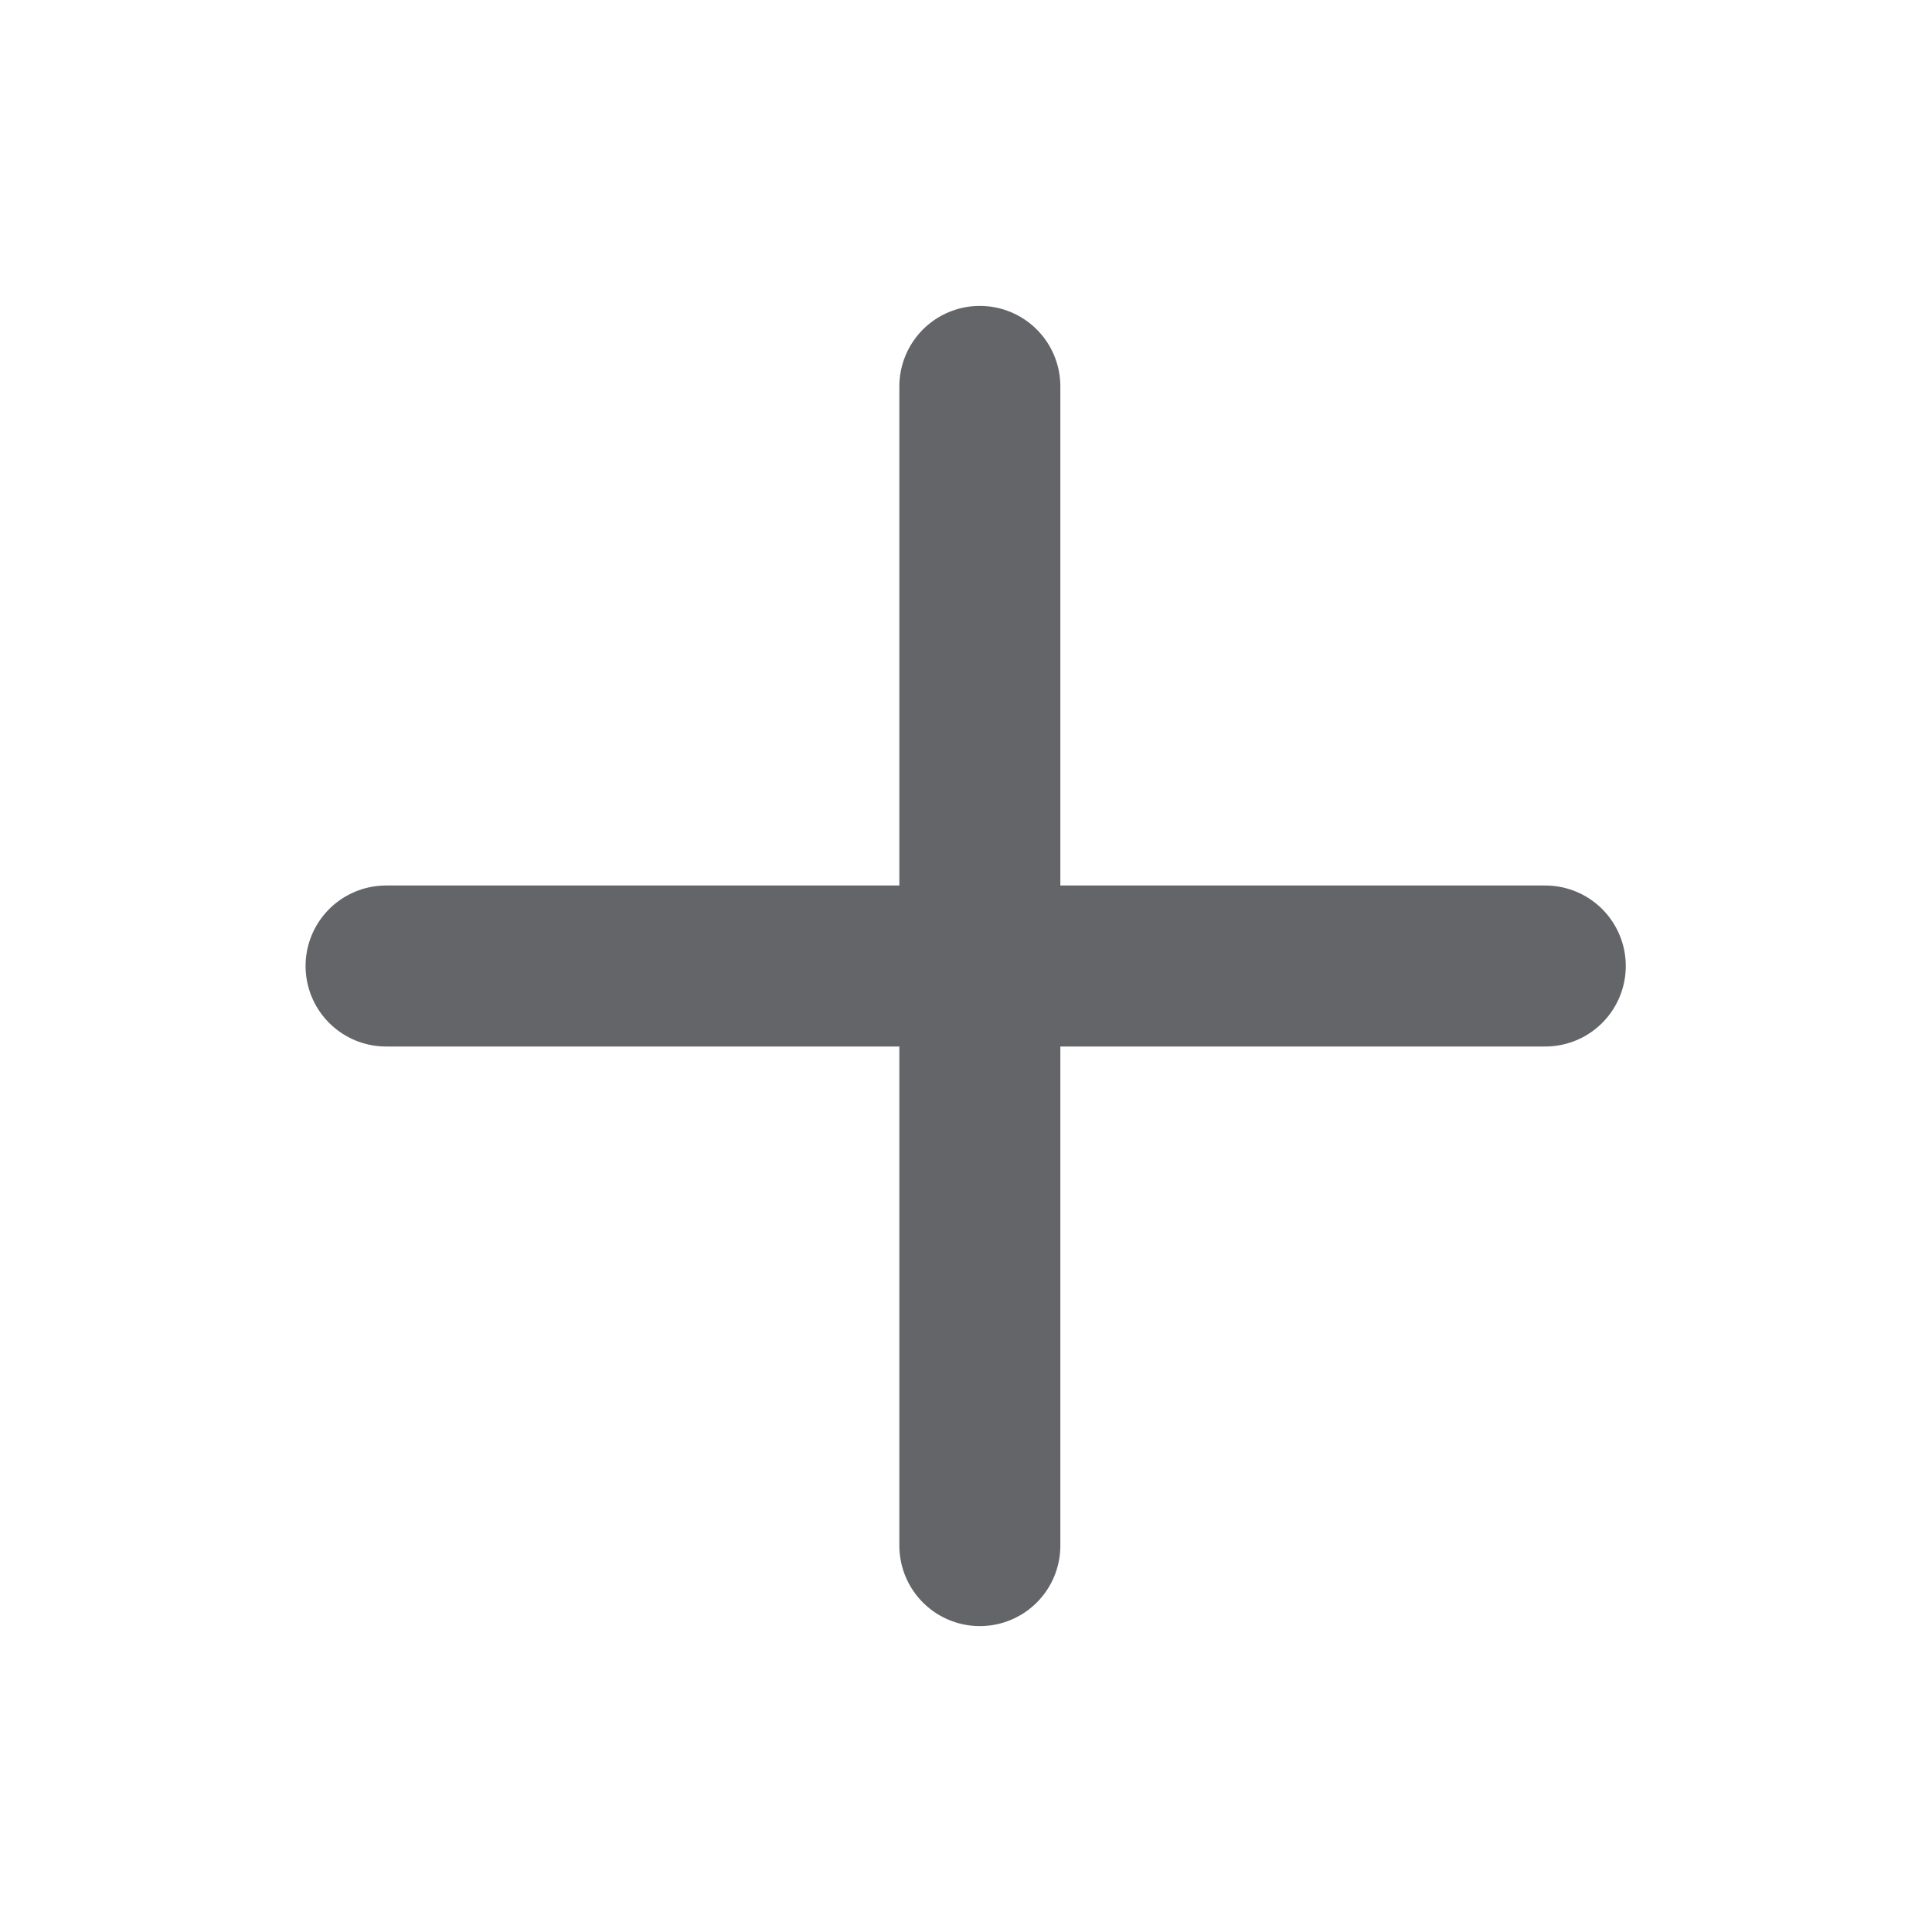
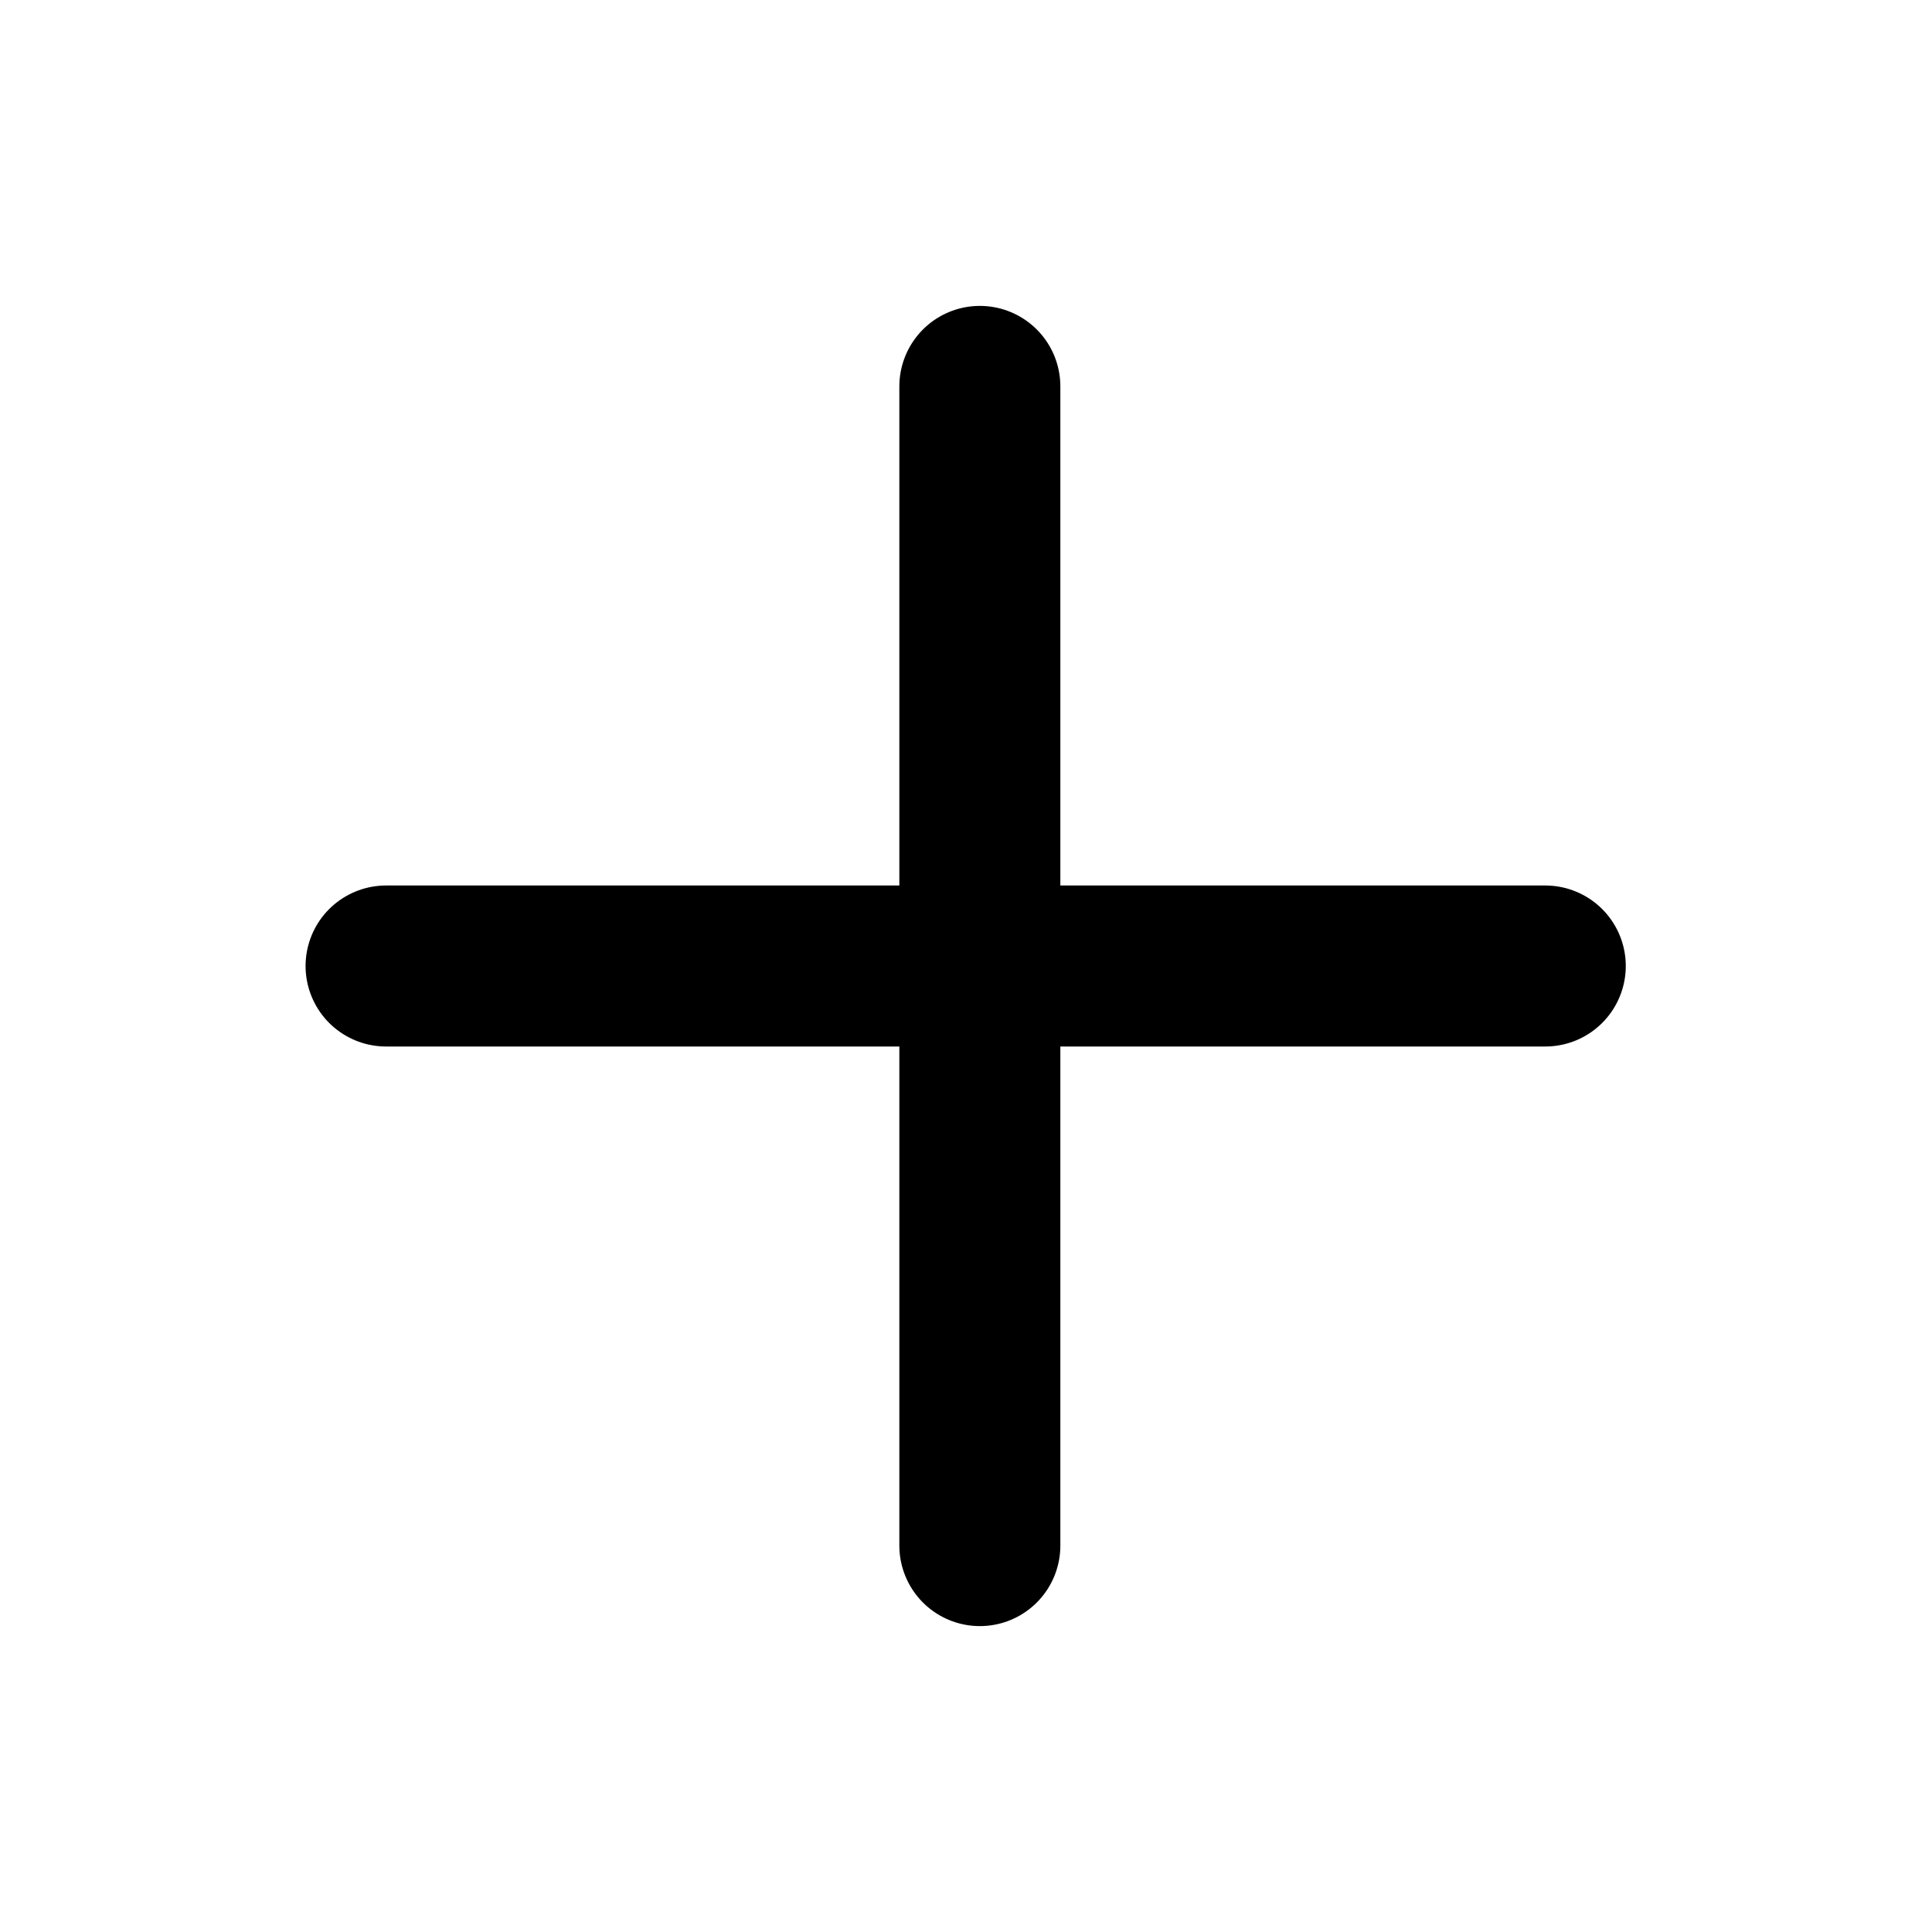
<svg xmlns="http://www.w3.org/2000/svg" width="12" height="12" viewBox="0 0 12 12" fill="none">
  <mask id="mask0_21000_69873" style="mask-type:alpha" maskUnits="userSpaceOnUse" x="0" y="0" width="12" height="12">
-     <path d="M6.086 9.6V2.4" stroke="#292D32" stroke-miterlimit="10" stroke-linecap="round" stroke-linejoin="round" />
-     <path d="M9.598 6H2.398" stroke="#292D32" stroke-miterlimit="10" stroke-linecap="round" stroke-linejoin="round" />
+     <path d="M6.086 9.6V2.4" stroke="currentColor" stroke-miterlimit="10" stroke-linecap="round" stroke-linejoin="round" />
+     <path d="M9.598 6H2.398" stroke="currentColor" stroke-miterlimit="10" stroke-linecap="round" stroke-linejoin="round" />
  </mask>
  <g mask="url(#mask0_21000_69873)">
-     <path d="M0 12L12 12L12 0L0 0L0 12Z" fill="#646568" />
+     <path d="M0 12L12 12L12 0L0 0L0 12Z" fill="currentColor" />
  </g>
</svg>
